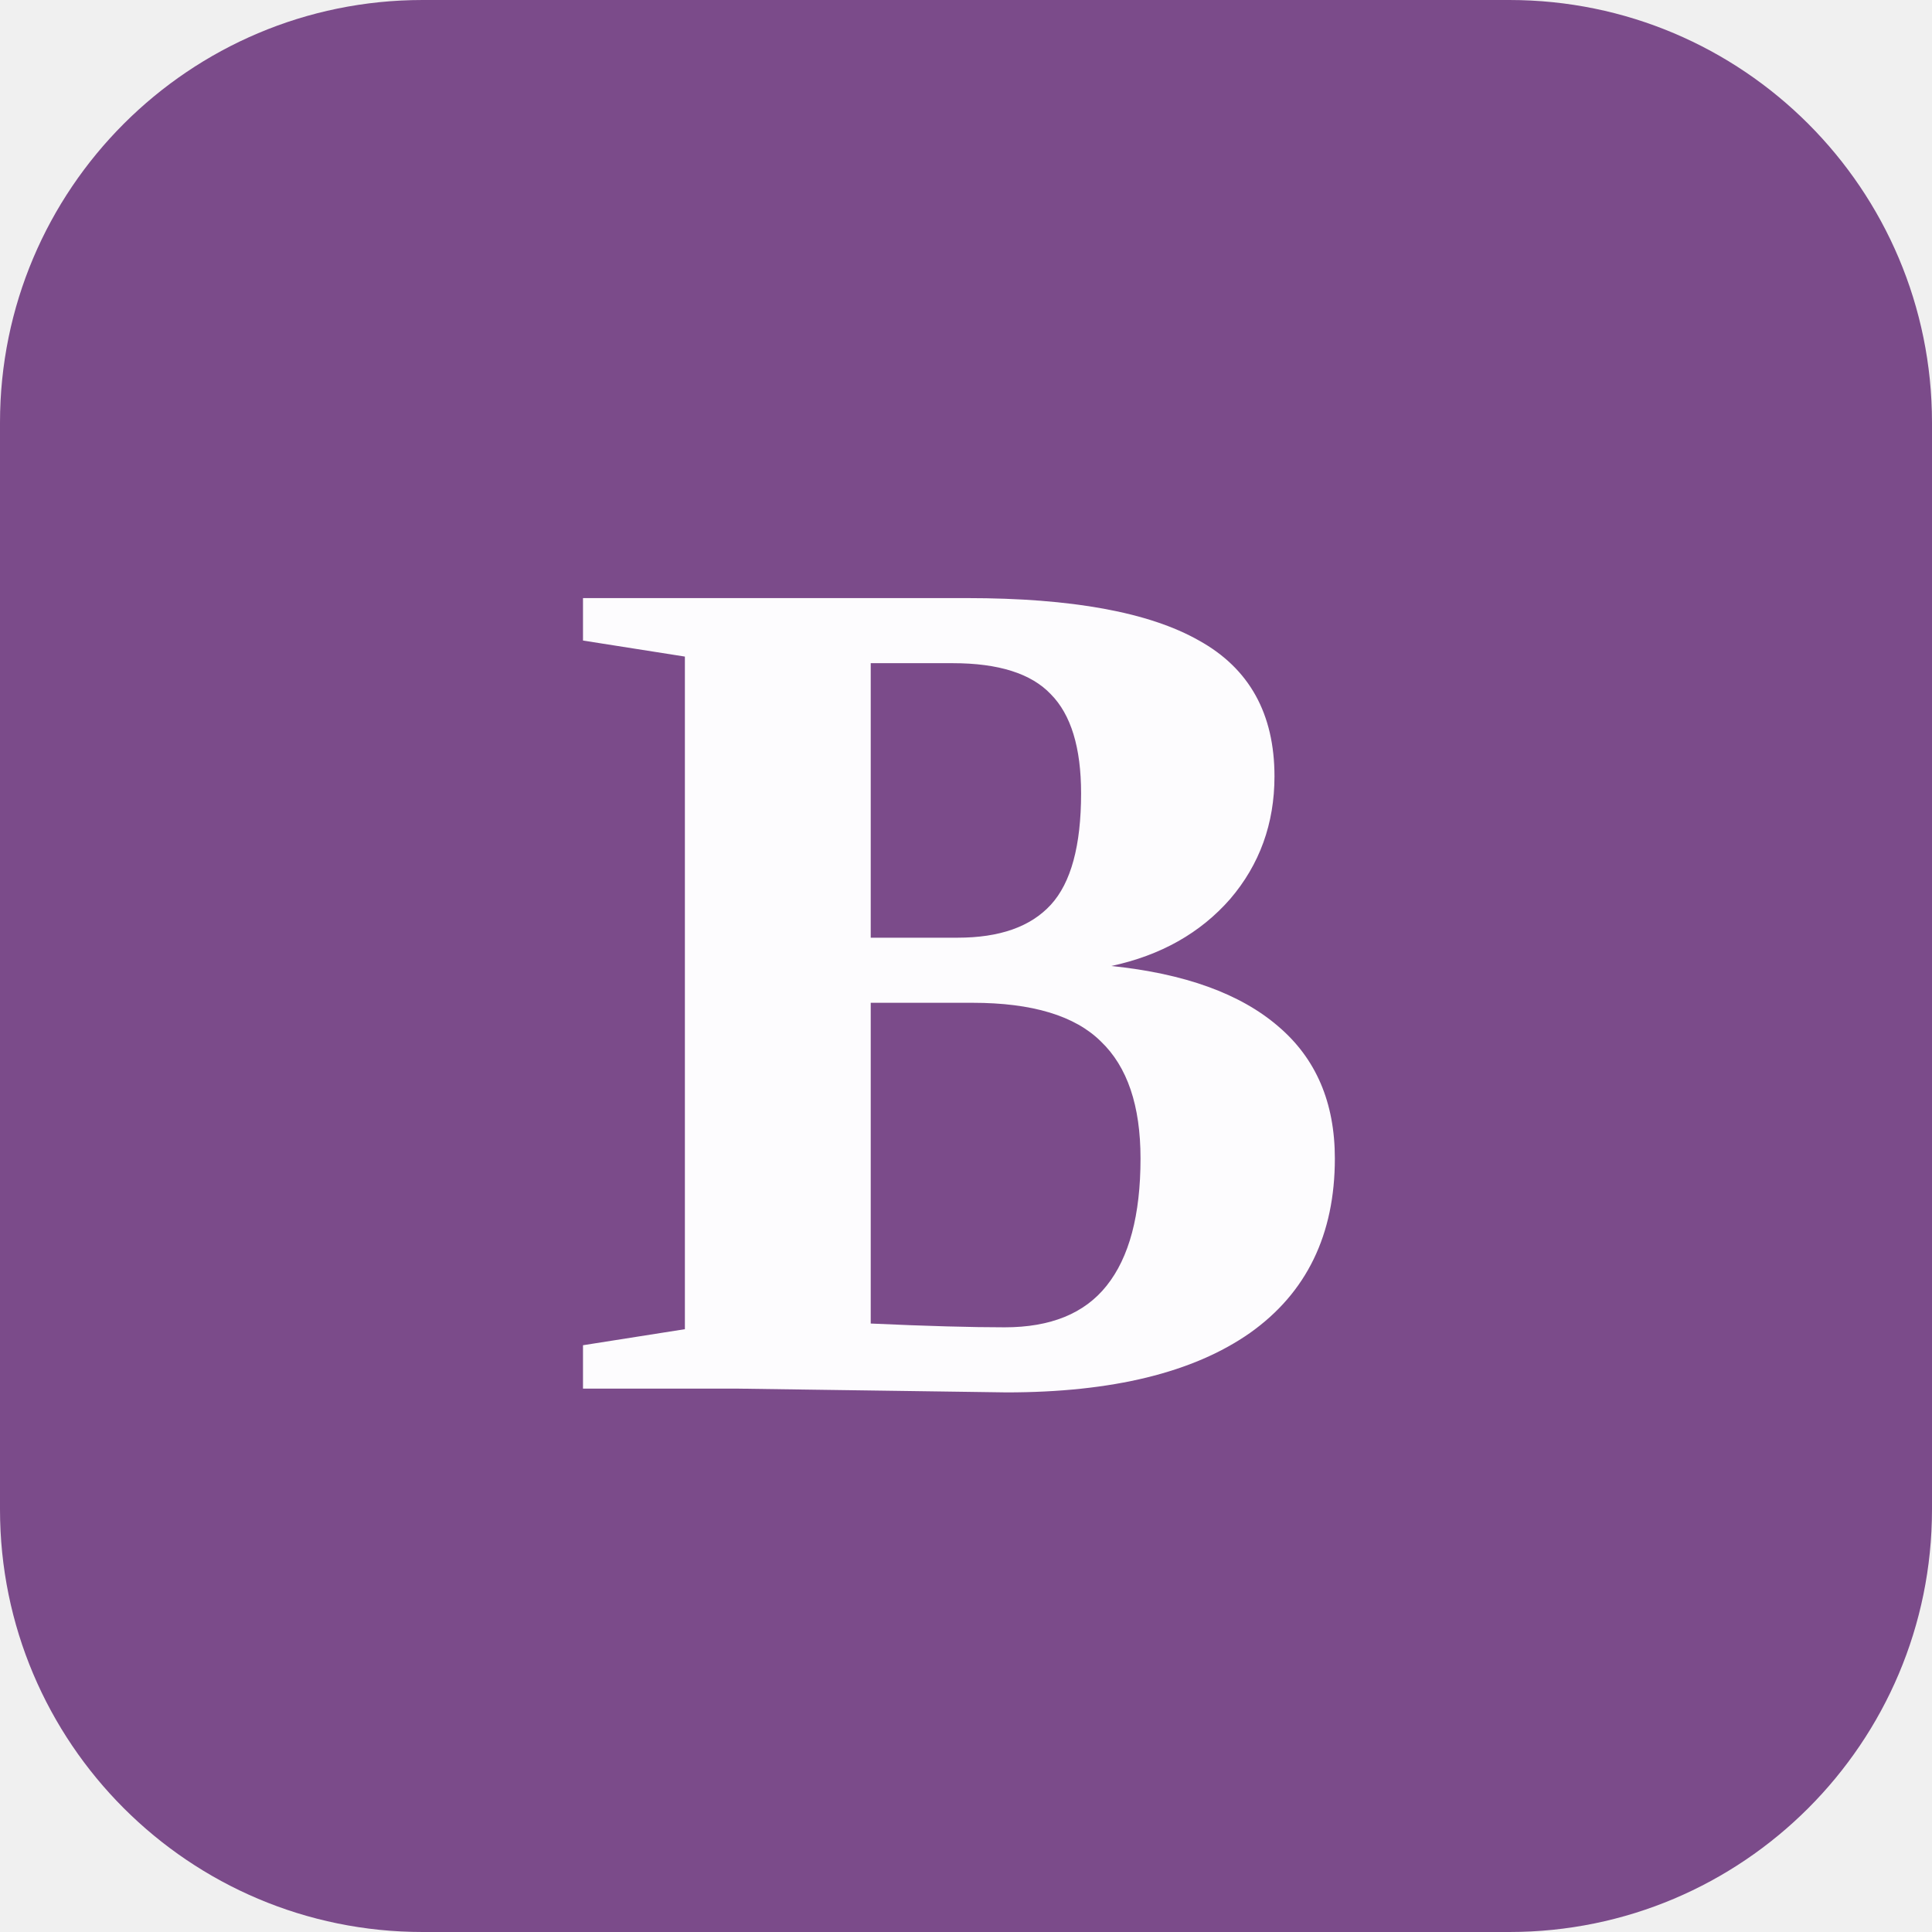
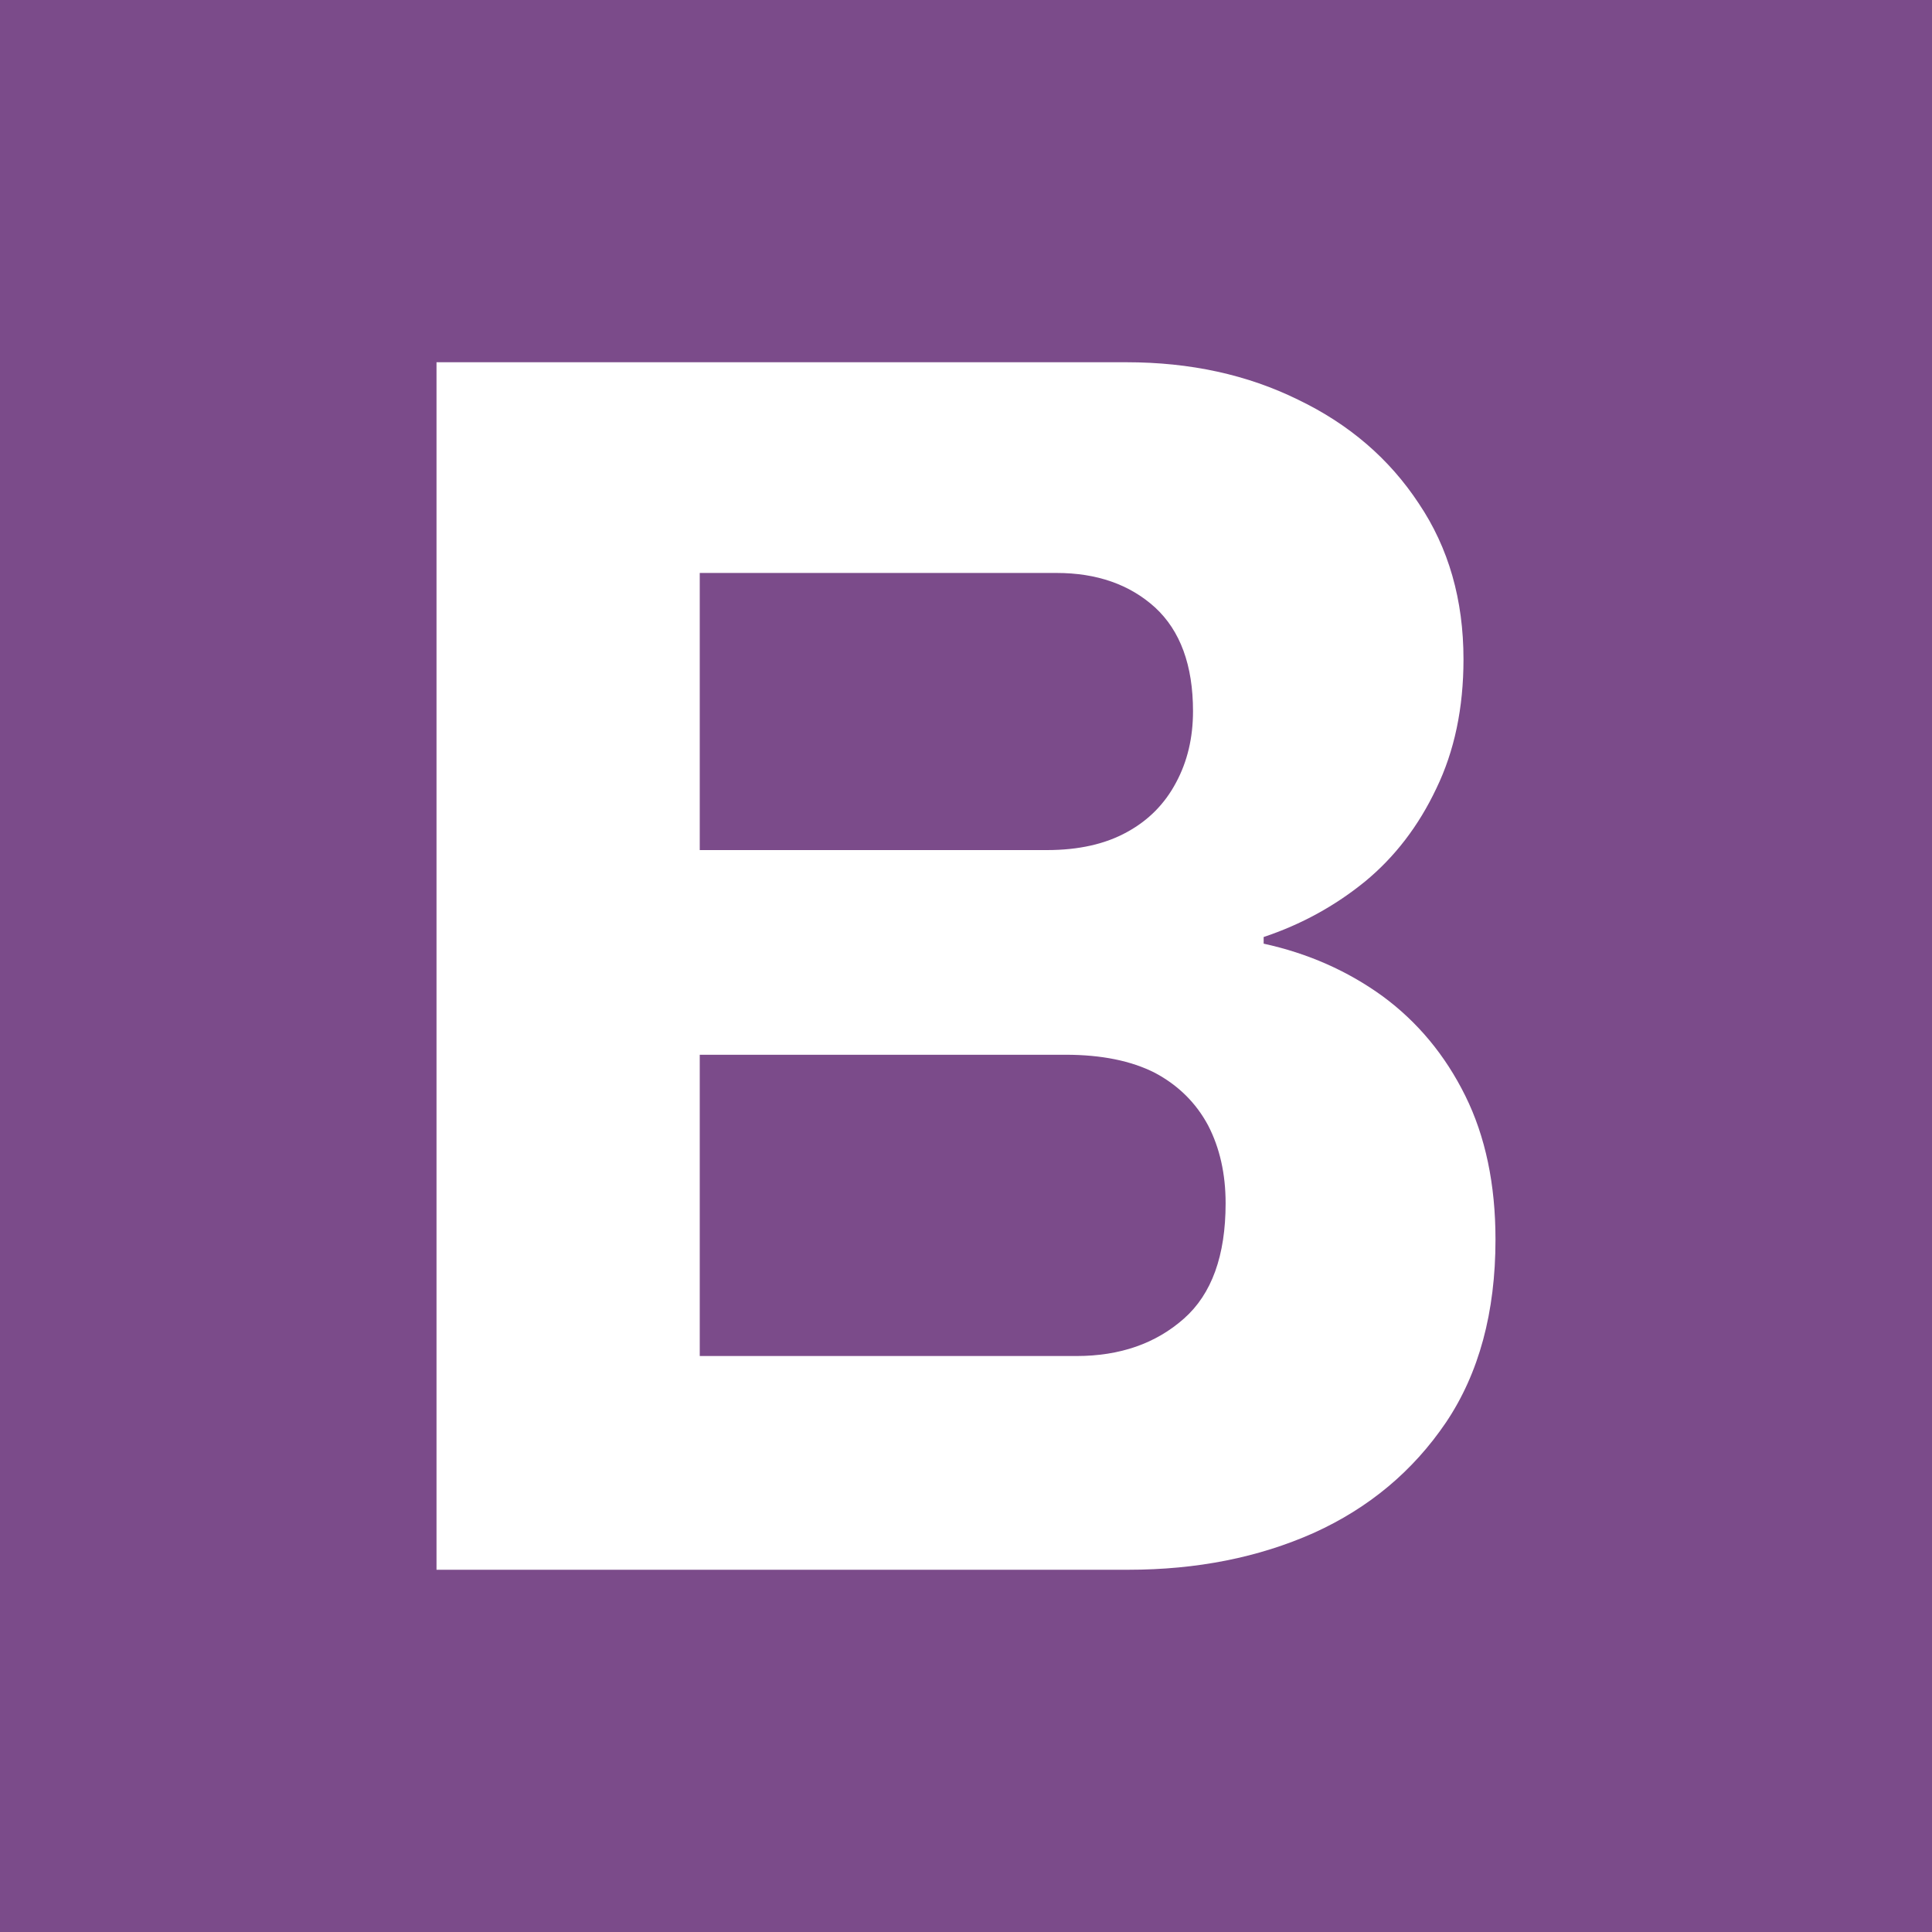
<svg xmlns="http://www.w3.org/2000/svg" viewBox="0 0 32 32" role="img" aria-label="Belman Lab">
-   <rect width="32" height="32" rx="7" fill="#7b4b8a" />
-   <text x="16" y="23" text-anchor="middle" font-family="Georgia, 'Times New Roman', serif" font-size="20" font-weight="700" fill="#fdfcfe">B</text>
+   <rect width="32" height="32" fill="#7b4b8a" />
+   <path fill="#ffffff" d="M7.23 26V6H18.66Q20.24 6 21.5 6.62Q22.77 7.23 23.5 8.34Q24.24 9.44 24.24 10.92Q24.24 12.13 23.79 13.06Q23.35 13.99 22.61 14.6Q21.86 15.21 20.93 15.52V15.63Q22.03 15.87 22.9 16.5Q23.77 17.14 24.27 18.15Q24.77 19.16 24.77 20.53Q24.77 22.34 23.95 23.56Q23.13 24.77 21.76 25.39Q20.39 26 18.69 26ZM11.59 22.46H17.83Q18.91 22.46 19.61 21.84Q20.3 21.23 20.3 19.93Q20.3 19.2 20.01 18.64Q19.71 18.08 19.13 17.77Q18.54 17.47 17.65 17.47H11.59ZM11.59 14.08H17.34Q18.13 14.08 18.67 13.78Q19.2 13.49 19.48 12.96Q19.76 12.44 19.76 11.78Q19.76 10.64 19.13 10.06Q18.5 9.49 17.5 9.49H11.59Z" />
</svg>
